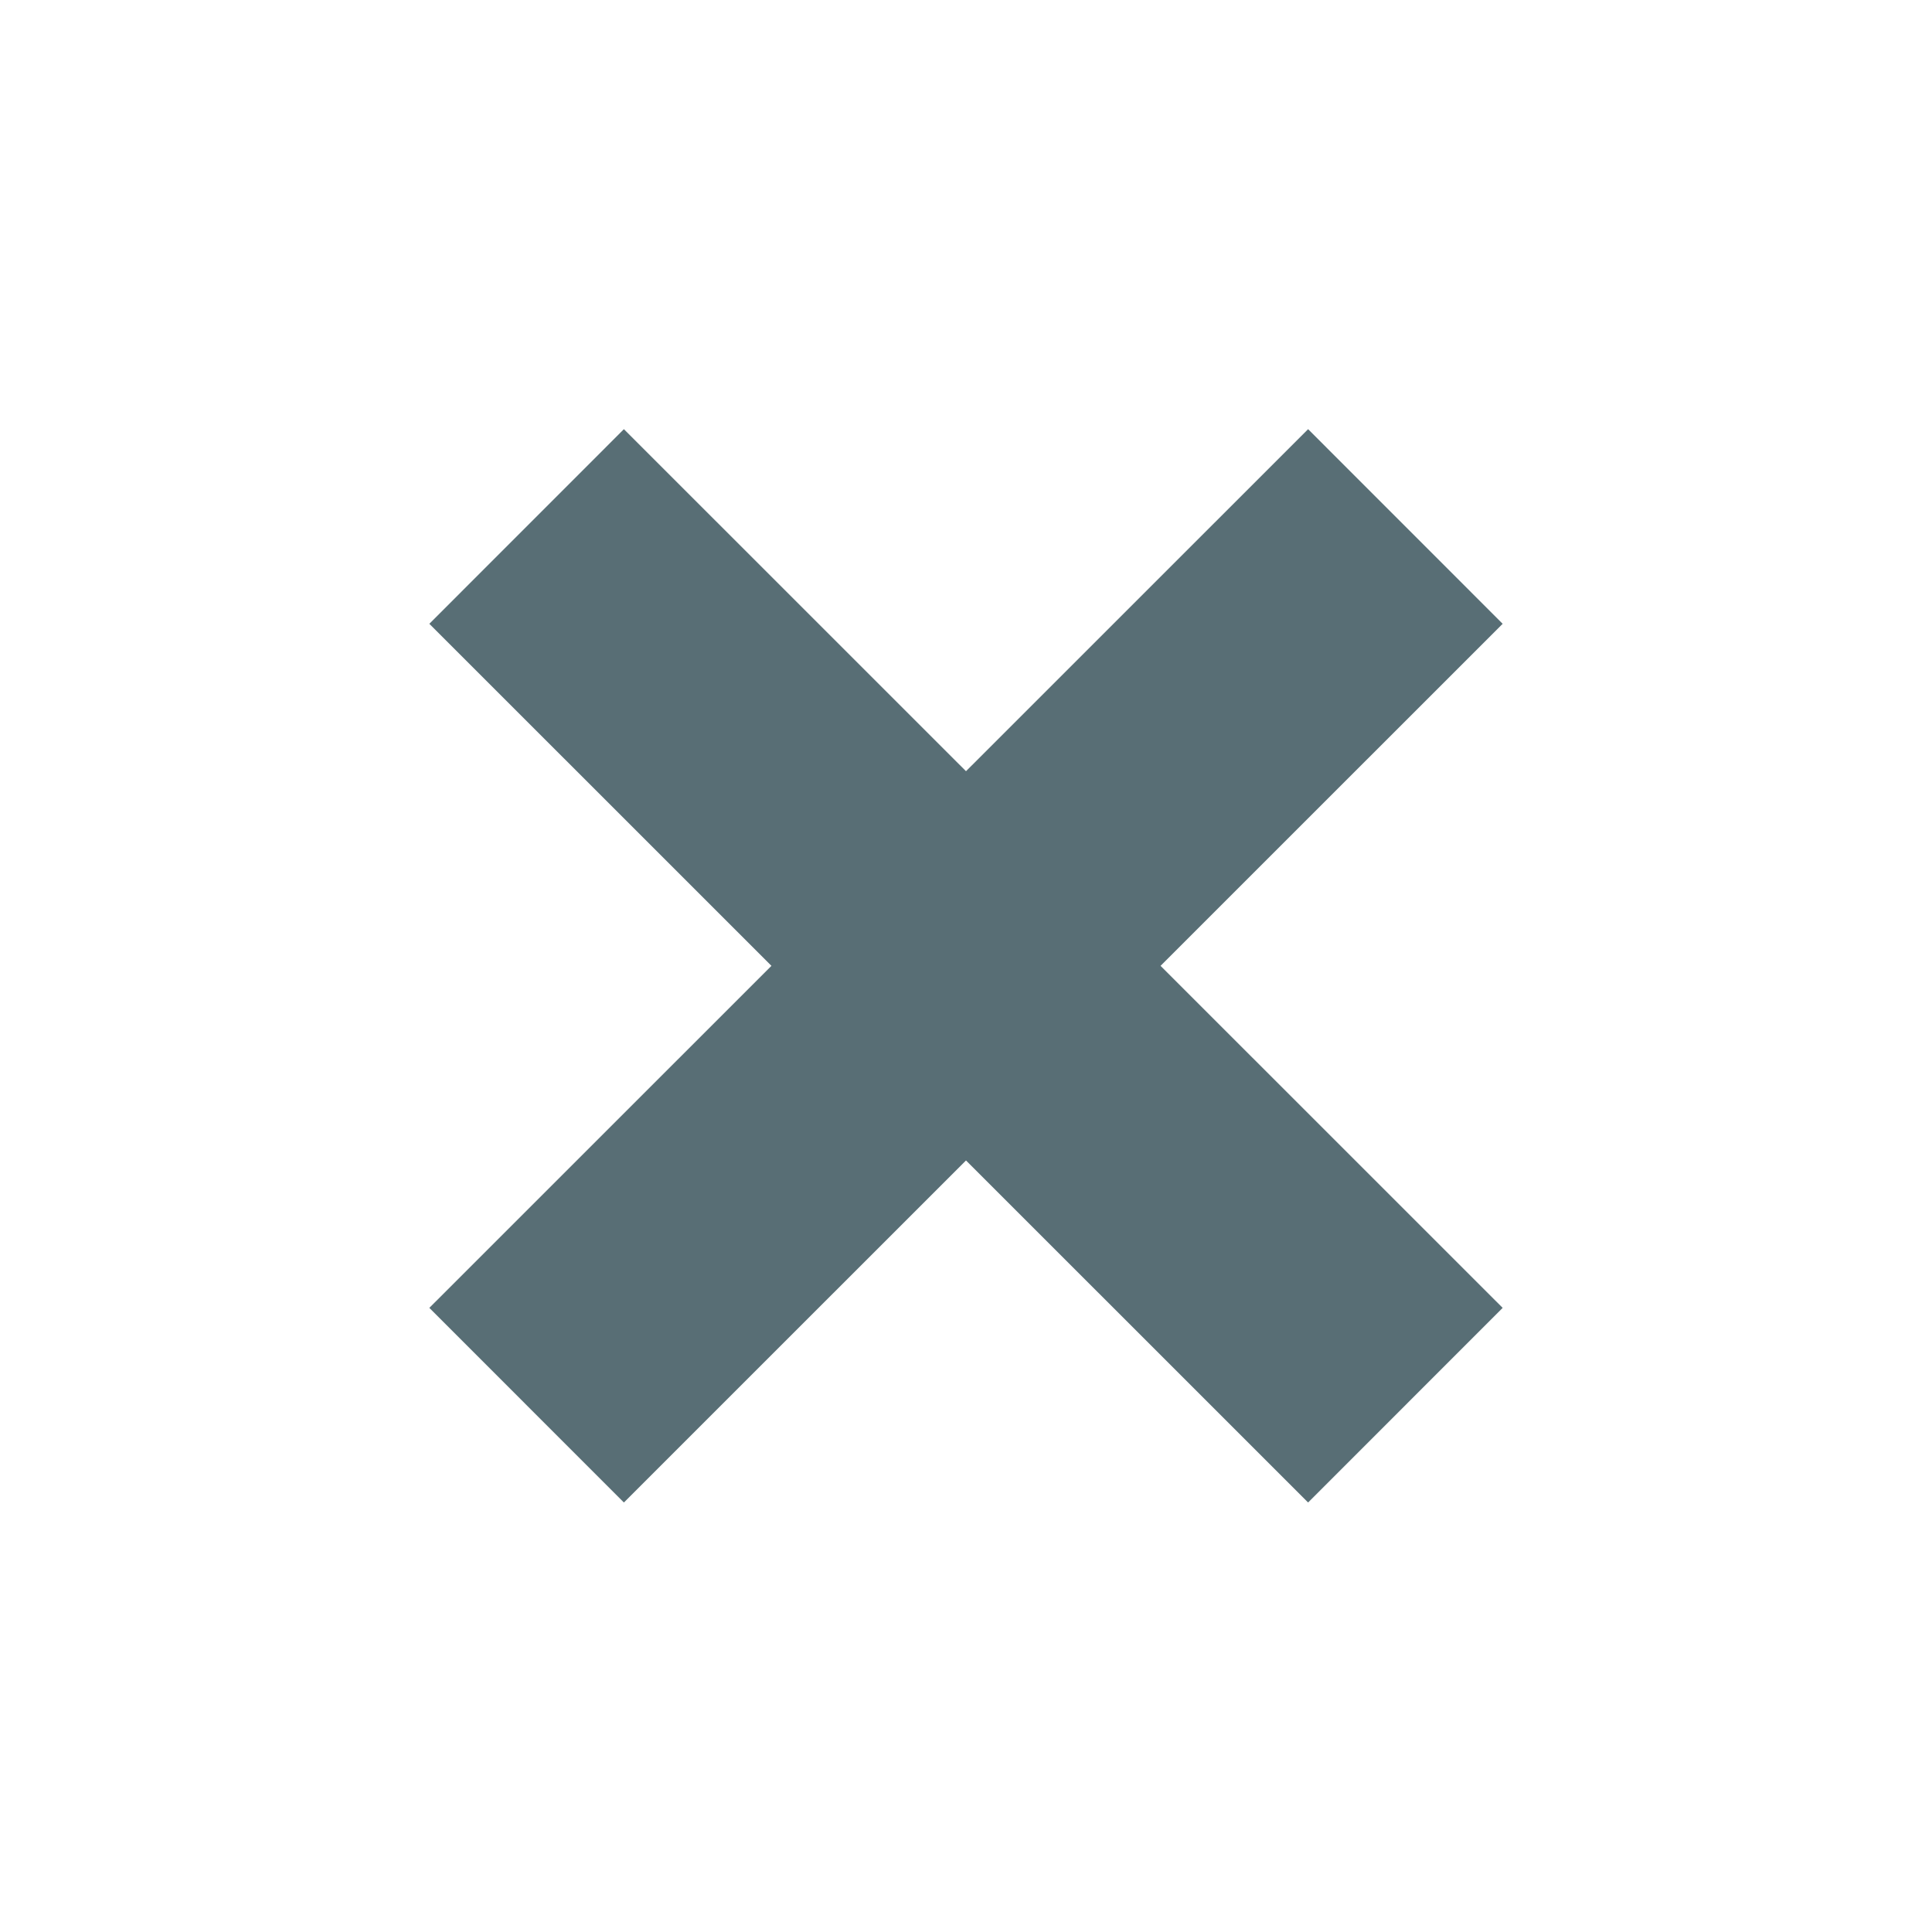
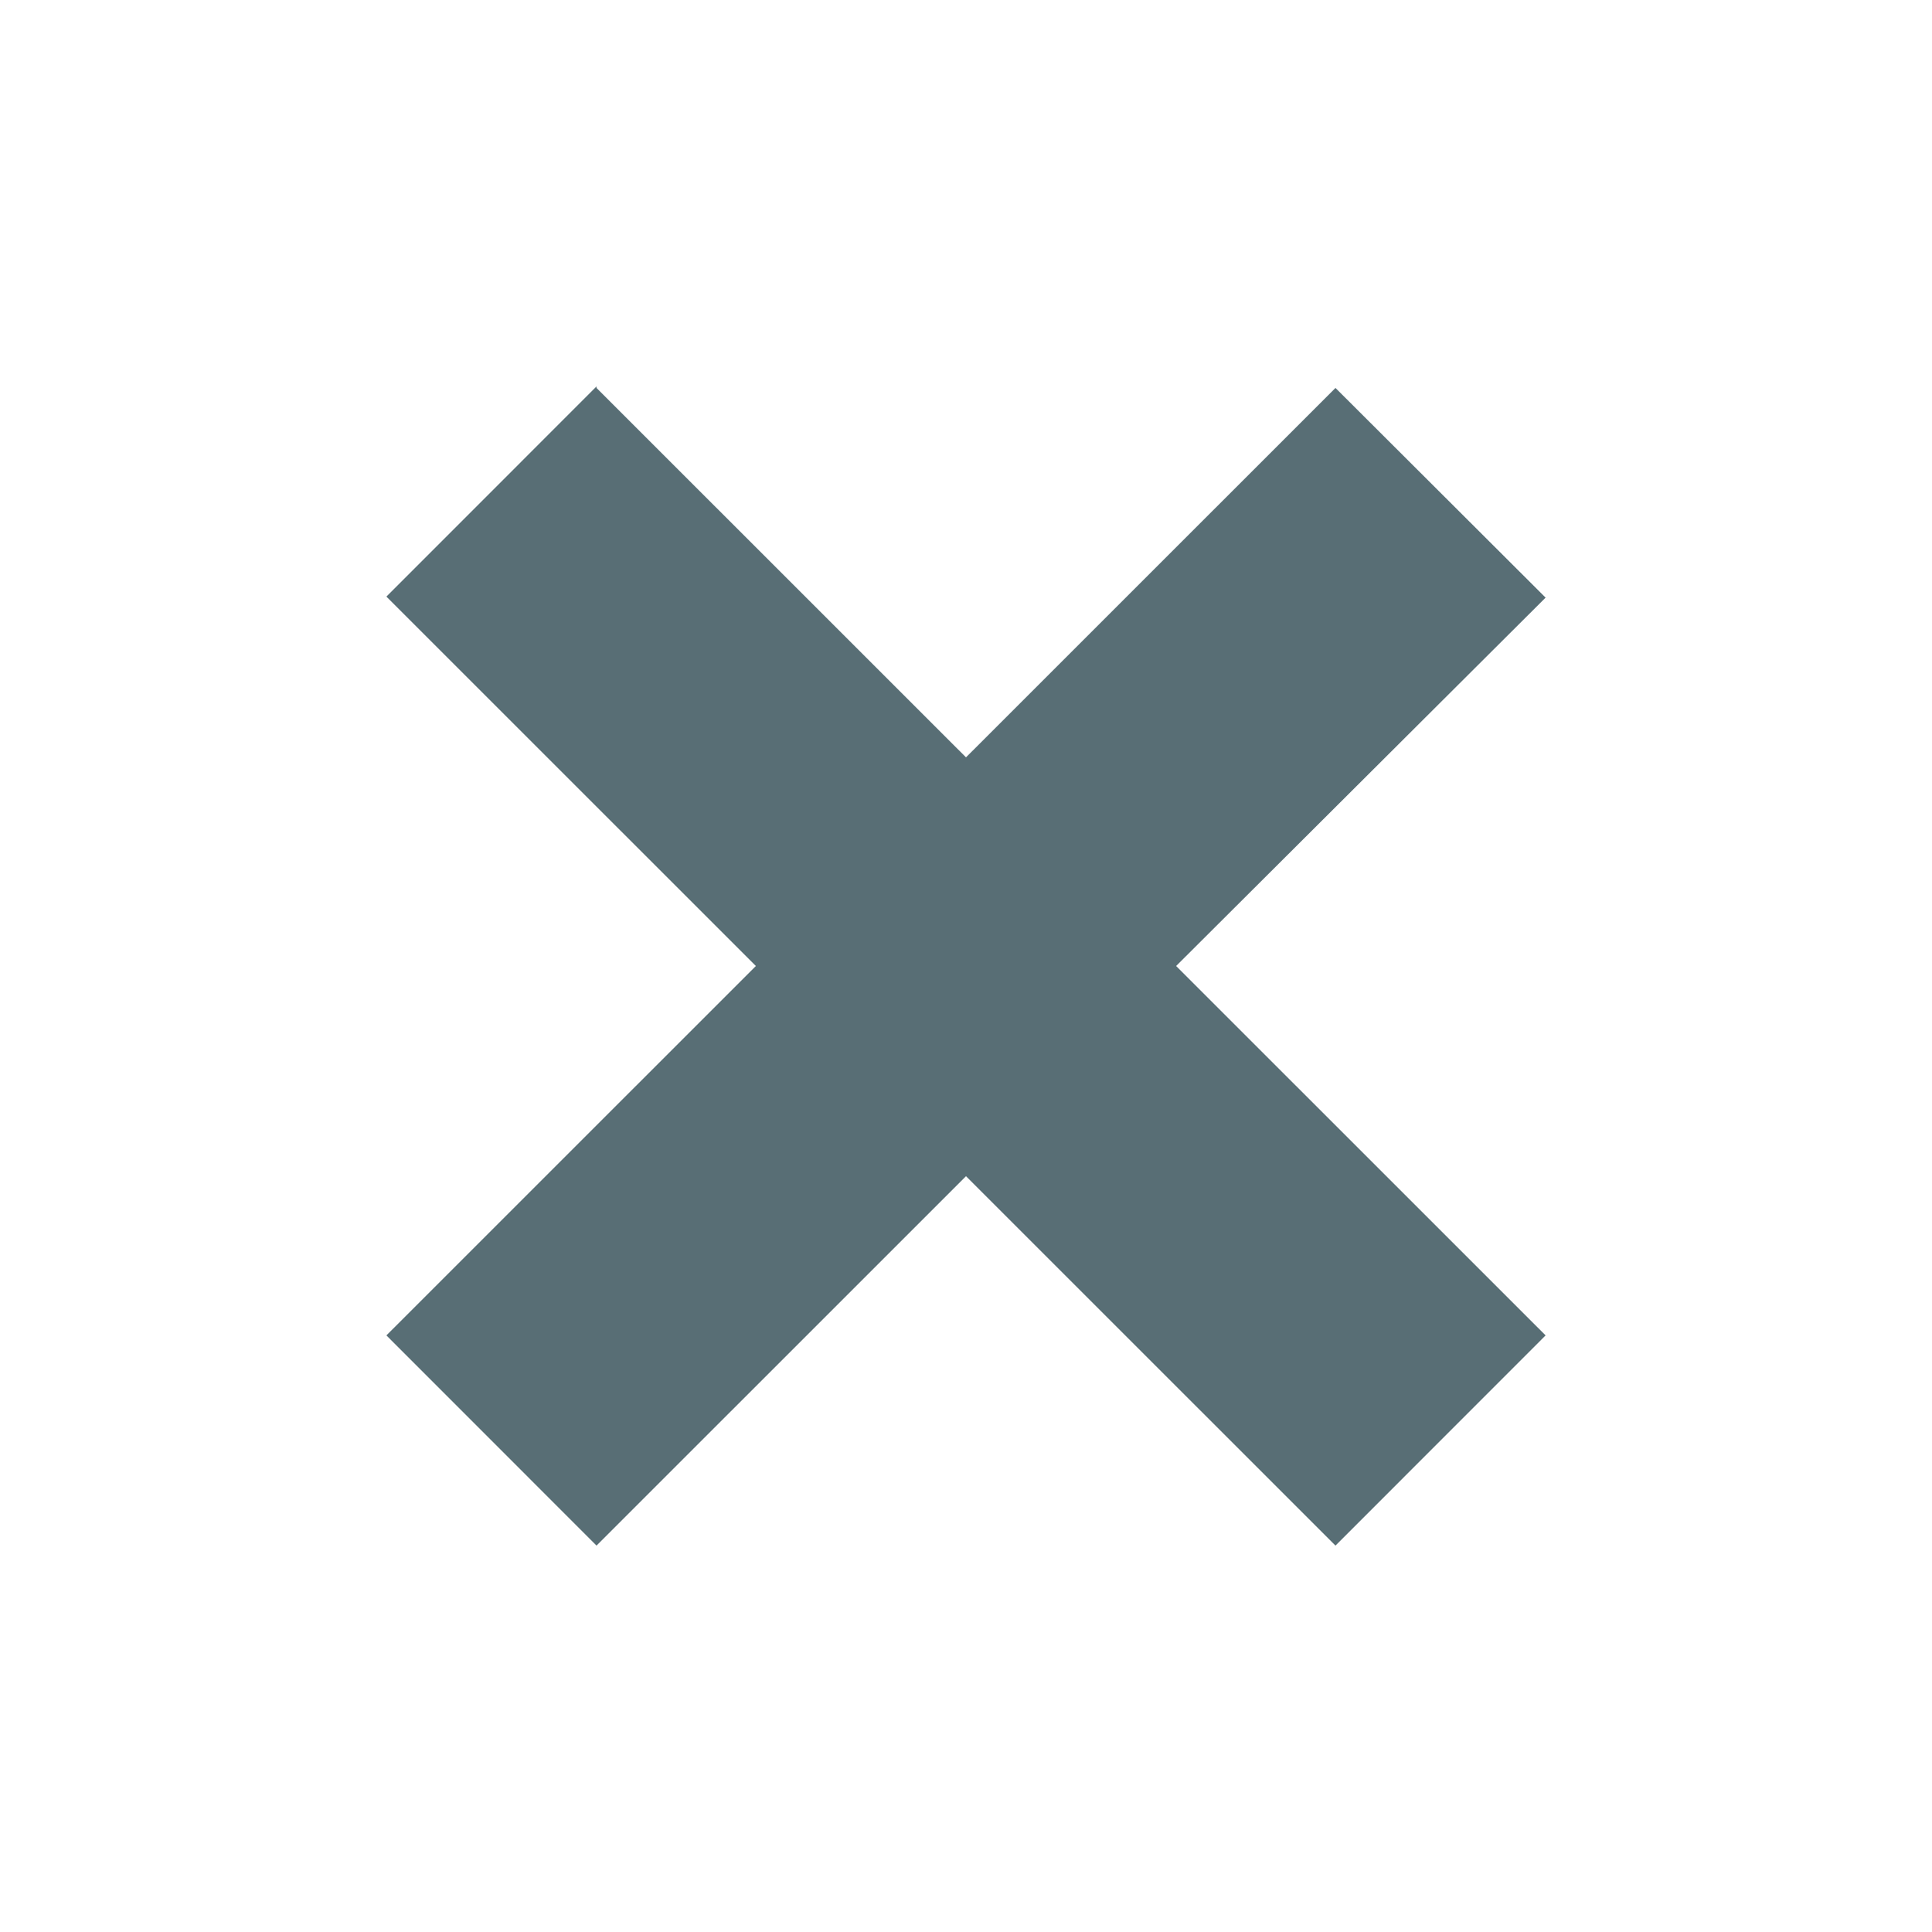
- <svg xmlns="http://www.w3.org/2000/svg" version="1.1" viewBox="0 0 27 27">
-   <g transform="translate(-81.5,-613.8623)">
-     <rect fill-rule="nonzero" transform="scale(1,-1)" height="30" width="30" y="-1012.4" x="160" fill="#fdf6e3" />
-     <rect fill-rule="nonzero" height="30" width="30" y="1022.4" x="0" fill="#fdf6e3" />
-     <rect fill-rule="nonzero" height="3" width="20" y="1044.4" x="5" fill="#657b83" />
-     <rect fill-rule="nonzero" transform="matrix(0,1,-1,0,0,0)" height="2" width="11" y="-11" x="1027.4" fill="#657b83" />
-     <rect fill-rule="nonzero" transform="matrix(0,1,-1,0,0,0)" height="2" width="11" y="-21" x="1027.4" fill="#657b83" />
-     <path d="m20,1004.9-4.33,0,2.165-3.75l2.165-3.84,2.165,3.75,2.165,3.75z" fill-rule="nonzero" transform="matrix(0.4618798,0.4618799,-0.7999993,0.2666665,802.6515,761.1615)" fill="#657b83" />
-     <path fill-rule="nonzero" transform="matrix(0.4618798,0.4618799,-0.7999993,0.2666665,812.6515,761.1615)" fill="#657b83" d="m20,1004.9-4.33,0,2.165-3.75l2.165-3.84,2.165,3.75,2.165,3.75z" />
-     <rect fill-rule="nonzero" height="30" width="30" y="1022.4" x="40" fill="#fdf6e3" />
-     <rect fill-rule="nonzero" height="3" width="20" y="1044.4" x="45" fill="#657b83" />
-     <rect fill-rule="nonzero" transform="matrix(0,1,-1,0,0,0)" height="2" width="11" y="-56" x="1027.4" fill="#657b83" />
-     <path d="m20,1004.9-4.33,0,2.165-3.75l2.165-3.84,2.165,3.75,2.165,3.75z" fill-rule="nonzero" transform="matrix(0.8082891,0.80829,-1.399998,0.4666665,1442.139,553.7609)" fill="#657b83" />
-     <rect fill-rule="nonzero" height="30" width="30" y="1022.4" x="80" fill="#fdf6e3" />
-     <rect fill-rule="nonzero" height="3" width="20" y="1042.4" x="85" fill="#657b83" />
-     <path fill-rule="nonzero" transform="matrix(1.154697,1.154698,-1.999994,0.6666653,2076.624,341.3614)" fill="#657b83" d="m20,1004.9-4.33,0,2.165-3.75l2.165-3.84,2.165,3.75,2.165,3.75z" />
-     <rect fill-rule="nonzero" height="30" width="30" y="1022.4" x="120" fill="#fdf6e3" />
-     <rect fill-rule="nonzero" height="3" width="20" y="1043.4" x="125" fill="#657b83" />
-     <g fill-rule="nonzero" transform="translate(-27.12132,-2.000025)" fill="#657b83">
-       <rect transform="matrix(0.7071068,-0.7071068,0.7071068,0.7071068,0,0)" height="3" width="15" y="849.41" x="-623.13" />
-       <rect transform="matrix(-0.7071068,-0.7071068,0.7071068,-0.7071068,0,0)" height="3" width="15" y="-623.13" x="-852.41" />
-     </g>
-     <rect fill-rule="nonzero" height="30" width="30" y="1022.4" x="160" fill="#fdf6e3" />
-     <rect fill-rule="nonzero" height="3" width="20" y="1043.4" x="165" fill="#657b83" />
-     <rect fill-rule="nonzero" transform="matrix(0,-1,1,0,0,0)" height="3" width="10.864" y="173.5" x="-1039.2" fill="#657b83" />
-     <g fill-rule="nonzero" fill="#657b83" transform="matrix(-0.7071068,-0.7071068,0.7071068,-0.7071068,-429.7466,1899.425)">
-       <rect height="3" width="10.864" y="1034.4" x="179.12" />
-       <rect transform="matrix(0,1,-1,0,0,0)" height="3" width="10.864" y="-182.12" x="1034.4" />
-     </g>
-     <rect fill-rule="nonzero" transform="matrix(0,1,1,0,0,0)" height="3" width="10.864" y="173.5" x="995.5" fill="#657b83" />
-     <g fill-rule="nonzero" transform="matrix(-0.7071068,0.7071068,0.7071068,0.7071068,-429.7466,135.2998)" fill="#657b83">
-       <rect height="3" width="10.864" y="1034.4" x="179.12" />
-       <rect transform="matrix(0,1,-1,0,0,0)" height="3" width="10.864" y="-182.12" x="1034.4" />
-     </g>
-     <rect fill-rule="nonzero" transform="scale(1,-1)" height="30" width="30" y="-1012.4" x="0" fill="#fdf6e3" />
-     <rect fill-rule="nonzero" transform="scale(1,-1)" height="3" width="20" y="-990.36" x="5" fill="#657b83" />
-     <rect fill-rule="nonzero" transform="matrix(0,-1,-1,0,0,0)" height="2" width="11" y="-11" x="-1007.4" fill="#657b83" />
-     <rect fill-rule="nonzero" transform="matrix(0,-1,-1,0,0,0)" height="2" width="11" y="-21" x="-1007.4" fill="#657b83" />
-     <path fill-rule="nonzero" transform="matrix(0.4618798,-0.4618799,-0.7999993,-0.2666665,802.6515,1273.563)" fill="#657b83" d="m20,1004.9-4.33,0,2.165-3.75l2.165-3.84,2.165,3.75,2.165,3.75z" />
-     <path d="m20,1004.9-4.33,0,2.165-3.75l2.165-3.84,2.165,3.75,2.165,3.75z" fill-rule="nonzero" transform="matrix(0.4618798,-0.4618799,-0.7999993,-0.2666665,812.6515,1273.563)" fill="#657b83" />
-     <rect fill-rule="nonzero" transform="scale(1,-1)" height="30" width="30" y="-1012.4" x="40" fill="#fdf6e3" />
-     <rect fill-rule="nonzero" transform="scale(1,-1)" height="3" width="20" y="-990.36" x="45" fill="#657b83" />
-     <rect fill-rule="nonzero" transform="matrix(0,-1,-1,0,0,0)" height="2" width="11" y="-56" x="-1007.4" fill="#657b83" />
-     <path fill-rule="nonzero" transform="matrix(0.8082891,-0.80829,-1.399998,-0.4666665,1442.139,1480.963)" fill="#657b83" d="m20,1004.9-4.33,0,2.165-3.75l2.165-3.84,2.165,3.75,2.165,3.75z" />
-     <rect fill-rule="nonzero" transform="scale(1,-1)" height="30" width="30" y="-1012.4" x="80" fill="#fdf6e3" />
-     <rect fill-rule="nonzero" transform="scale(1,-1)" height="3" width="20" y="-992.36" x="85" fill="#657b83" />
-     <path d="m20,1004.9-4.33,0,2.165-3.75l2.165-3.84,2.165,3.75,2.165,3.75z" fill-rule="nonzero" transform="matrix(1.154697,-1.154698,-1.999994,-0.6666653,2076.624,1693.363)" fill="#657b83" />
-     <rect fill-rule="nonzero" transform="scale(1,-1)" height="30" width="30" y="-1012.4" x="120" fill="#fdf6e3" />
-     <rect fill-rule="nonzero" transform="scale(1,-1)" height="3" width="20" y="-991.36" x="125" fill="#657b83" />
-     <g fill-rule="nonzero" fill="#657b83" transform="matrix(1,0,0,-1,-27.12132,2036.724)">
-       <rect transform="matrix(0.7071068,-0.7071068,0.7071068,0.7071068,0,0)" height="3" width="15" y="849.41" x="-623.13" />
-       <rect transform="matrix(-0.7071068,-0.7071068,0.7071068,-0.7071068,0,0)" height="3" width="15" y="-623.13" x="-852.41" />
-     </g>
-     <rect fill-rule="nonzero" transform="scale(1,-1)" height="3" width="20" y="-991.36" x="165" fill="#657b83" />
-     <rect fill-rule="nonzero" height="30" width="30" y="942.36" x="0" fill="#fdf6e3" />
-     <rect fill-rule="nonzero" height="3" width="20" y="964.36" x="5" fill="#657b83" />
-     <rect fill-rule="nonzero" transform="matrix(0,-1,-1,0,0,0)" height="2" width="11" y="-11" x="-960.36" fill="#657b83" />
-     <rect fill-rule="nonzero" transform="matrix(0,-1,-1,0,0,0)" height="2" width="11" y="-21" x="-960.36" fill="#657b83" />
-     <path fill-rule="nonzero" transform="matrix(0.4618798,-0.4618799,-0.7999993,-0.2666665,802.6515,1226.563)" fill="#657b83" d="m20,1004.9-4.33,0,2.165-3.75l2.165-3.84,2.165,3.75,2.165,3.75z" />
-     <path d="m20,1004.9-4.33,0,2.165-3.75l2.165-3.84,2.165,3.75,2.165,3.75z" fill-rule="nonzero" transform="matrix(0.4618798,-0.4618799,-0.7999993,-0.2666665,812.6515,1226.563)" fill="#657b83" />
-     <rect fill-rule="nonzero" height="30" width="30" y="942.36" x="40" fill="#fdf6e3" />
-     <rect fill-rule="nonzero" height="3" width="20" y="964.36" x="45" fill="#657b83" />
-     <rect fill-rule="nonzero" transform="matrix(0,-1,-1,0,0,0)" height="2" width="11" y="-56" x="-962.36" fill="#657b83" />
-     <path fill-rule="nonzero" transform="matrix(0.8082891,-0.80829,-1.399998,-0.4666665,1442.139,1435.963)" fill="#657b83" d="m20,1004.9-4.33,0,2.165-3.75l2.165-3.84,2.165,3.75,2.165,3.75z" />
-     <rect fill-rule="nonzero" height="30" width="30" y="942.36" x="80" fill="#fdf6e3" />
-     <rect fill-rule="nonzero" height="3" width="20" y="962.36" x="85" fill="#657b83" />
-     <path d="m20,1004.9-4.33,0,2.165-3.75l2.165-3.84,2.165,3.75,2.165,3.75z" fill-rule="nonzero" transform="matrix(1.154697,-1.154698,-1.999994,-0.6666653,2076.624,1647.363)" fill="#657b83" />
-     <rect fill-rule="nonzero" height="30" width="30" y="942.36" x="120" fill="#fdf6e3" />
-     <rect fill-rule="nonzero" height="3" width="20" y="963.36" x="125" fill="#657b83" />
-     <g fill-rule="nonzero" fill="#657b83" transform="matrix(1,0,0,-1,-27.12132,1991.996)">
-       <rect transform="matrix(0.7071068,-0.7071068,0.7071068,0.7071068,0,0)" height="3" width="15" y="849.41" x="-623.13" />
-       <rect transform="matrix(-0.7071068,-0.7071068,0.7071068,-0.7071068,0,0)" height="3" width="15" y="-623.13" x="-852.41" />
-     </g>
-     <rect fill-rule="nonzero" height="30" width="30" y="942.36" x="160" fill="#fdf6e3" />
-     <rect fill-rule="nonzero" height="3" width="20" y="963.36" x="165" fill="#657b83" />
-     <rect fill-rule="nonzero" transform="matrix(0,1,1,0,0,0)" height="3" width="10.864" y="173.5" x="950.5" fill="#657b83" />
-     <g fill-rule="nonzero" transform="matrix(-0.7071068,0.7071068,0.7071068,0.7071068,-429.7466,90.29979)" fill="#657b83">
-       <rect height="3" width="10.864" y="1034.4" x="179.12" />
-       <rect transform="matrix(0,1,-1,0,0,0)" height="3" width="10.864" y="-182.12" x="1034.4" />
-     </g>
-     <rect fill-rule="nonzero" height="30" width="30" y="1022.4" x="200" fill="#eee8d5" />
-     <rect fill-rule="nonzero" height="30" width="30" y="862.36" x="0" fill="#eee8d5" />
-     <path fill-rule="nonzero" transform="matrix(2.73115,0,0,2.73115,-802.5273,-1902.949)" fill="#657b83" d="m288.04,1021.3-4.337-3.148-0.841,5.293-0.841-5.293-4.337,3.148,3.148-4.337-5.293-0.841,5.293-0.841-3.148-4.337,4.337,3.148,0.841-5.293,0.841,5.293,4.337-3.148-3.148,4.337,5.293,0.841-5.293,0.841z" />
-     <path d="m276.62,1049.8c0,5.011-4.062,9.073-9.073,9.073s-9.073-4.062-9.073-9.073,4.062-9.073,9.073-9.073,9.073,4.062,9.073,9.073z" fill-rule="nonzero" transform="matrix(0.8817631,0,0,0.8817631,-265.9173,-53.28302)" fill="#657b83" />
-     <path opacity="0.5" d="m320.83,1044c0,4.673-3.788,8.461-8.462,8.461s-8.462-3.788-8.462-8.461,3.788-8.462,8.462-8.462,8.462,3.788,8.462,8.462z" fill-rule="nonzero" transform="matrix(1.299995,0,0,1.299995,-436.0752,-484.796)" fill="#dc322f" />
-     <path fill-rule="nonzero" fill="#586e75" d="m15,868.36c-0.4,0-0.79,0.026-1.176,0.077l-0.69,4.372-3.605-2.608c-0.628,0.481-1.18,1.06-1.662,1.688l2.608,3.579-4.372,0.69c-0.053,0.394-0.102,0.793-0.102,1.202,0,0.399,0.026,0.791,0.077,1.176l4.398,0.69-2.608,3.579c0.482,0.627,1.034,1.206,1.662,1.688l3.605-2.608,0.69,4.372c0.386,0.05,0.776,0.102,1.176,0.102,0.4,0,0.79-0.051,1.176-0.102l0.69-4.372,3.605,2.608c0.628-0.481,1.18-1.06,1.662-1.688l-2.608-3.579,4.398-0.69c0.05-0.385,0.077-0.777,0.077-1.176,0-0.409-0.05-0.807-0.102-1.202l-4.372-0.69,2.608-3.579c-0.482-0.627-1.034-1.206-1.662-1.688l-3.605,2.608-0.69-4.372c-0.386-0.05-0.776-0.077-1.176-0.077z" />
-     <path d="m276.62,1049.8c0,5.011-4.062,9.073-9.073,9.073s-9.073-4.062-9.073-9.073,4.062-9.073,9.073-9.073,9.073,4.062,9.073,9.073z" fill-rule="nonzero" transform="matrix(0.6944,0,0,0.6944,-170.7879,148.4046)" fill="#586e75" />
-     <path d="m280.76,1020.1c0,1.985-1.609,3.595-3.595,3.595-1.985,0-3.595-1.61-3.595-3.595s1.609-3.595,3.595-3.595c1.985,0,3.595,1.61,3.595,3.595z" fill-rule="nonzero" transform="matrix(0.8762397,0,0,0.8762397,-227.8623,-16.45296)" fill="#eee8d5" />
-     <g fill="#586e75" transform="translate(80,-82.52516)">
-       <path fill-rule="nonzero" fill="#586e75" d="m133.5,1110.9,0,12.25,0,4.25,1.5,1.5,1.5-1.5,0-4.25,0-12.25-3,0z" />
-     </g>
-     <g fill="#586e75" transform="translate(-1e-6,2.474904)">
-       <g fill-rule="nonzero" fill="#586e75" transform="matrix(-0.9,-0.9,0.9,-0.9,-554.7167,2136.25)">
-         <rect height="2.357" width="10" y="1034.5" x="179.25" />
-         <rect transform="matrix(0,1,-1,0,0,0)" height="2.357" width="10" y="-181.6" x="1034.5" />
-       </g>
-     </g>
-     <rect fill-rule="nonzero" height="30" width="30" y="782.36" x="0" fill="#fdf6e3" />
-     <text style="writing-mode:lr-tb;letter-spacing:0px;text-anchor:start;word-spacing:0px;text-align:start;" font-weight="500" xml:space="preserve" font-size="24.931px" font-style="normal" font-stretch="normal" font-variant="normal" y="806.038" x="9.814" font-family="Ubuntu" line-height="125%" fill="#657b83">
-       <tspan style="writing-mode:lr-tb;text-anchor:start;text-align:start;" font-weight="500" font-size="24.931px" font-style="normal" line-height="125%" font-stretch="normal" font-variant="normal" y="806.038" x="9.814" font-family="Ubuntu" fill="#657b83">?</tspan>
-     </text>
-     <rect fill-rule="nonzero" height="30" width="30" y="782.36" x="40" fill="#eee8d5" />
-     <path d="m378.44,1070.8c0,3.21-2.602,5.812-5.812,5.812s-5.812-2.602-5.812-5.812c0-3.21,2.602-5.812,5.812-5.812s5.812,2.602,5.812,5.812z" fill-rule="nonzero" transform="matrix(1.548387,0,0,1.548387,-521.9678,-860.6502)" fill="#586e75" />
-     <text style="writing-mode:lr-tb;letter-spacing:0px;text-anchor:start;word-spacing:0px;text-align:start;" font-weight="500" xml:space="preserve" font-size="18px" font-style="normal" font-stretch="normal" font-variant="normal" y="803.626" x="51.256" font-family="Ubuntu" line-height="125%" fill="#eee8d5">
-       <tspan x="51.256" y="803.626">?</tspan>
-     </text>
-     <path fill-rule="nonzero" fill="#586e75" d="m55,868.38c-0.4,0-0.801,0.011-1.188,0.062l-0.438,2.844c-0.545,0.145-1.055,0.348-1.531,0.625l-2.312-1.688c-0.628,0.481-1.174,1.06-1.656,1.688l1.688,2.312c-0.267,0.463-0.513,0.972-0.656,1.5l-2.812,0.438c-0.053,0.4-0.094,0.82-0.094,1.23,0,0.399,0.012,0.771,0.062,1.156l2.844,0.438c0.142,0.539,0.354,1.059,0.625,1.531l-1.656,2.312c0.482,0.627,1.028,1.206,1.656,1.688l2.312-1.688c0.476,0.277,0.986,0.48,1.531,0.625l0.438,2.812c0.386,0.05,0.788,0.125,1.188,0.125,0.4,0,0.801-0.074,1.188-0.125l0.438-2.812c0.545-0.145,1.055-0.348,1.531-0.625l2.312,1.688c0.628-0.481,1.174-1.06,1.656-1.688l-1.657-2.32c0.271-0.472,0.483-0.992,0.625-1.531l2.844-0.438c0.05-0.38,0.062-0.76,0.062-1.15,0-0.409-0.041-0.824-0.094-1.219l-2.812-0.438c-0.143-0.528-0.389-1.037-0.656-1.5l1.688-2.312c-0.482-0.627-1.028-1.206-1.656-1.688l-2.312,1.688c-0.476-0.277-0.986-0.48-1.531-0.625l-0.439-2.84c-0.387-0.05-0.788-0.06-1.188-0.06zm0,5.844c1.74,0,3.156,1.417,3.156,3.156s-1.417,3.125-3.156,3.125-3.156-1.385-3.156-3.125,1.417-3.156,3.156-3.156z" />
-     <path fill-rule="nonzero" fill="#586e75" d="m95,788.38c-4.971,0-9,4.029-9,9s4.029,9,9,9,9-4.029,9-9-4.029-9-9-9zm0.281,2.5c0.72,0,1.313,0.077,1.781,0.281,0.468,0.192,0.849,0.45,1.125,0.75,0.276,0.3,0.454,0.64,0.562,1,0.108,0.36,0.156,0.695,0.156,1.031-0,0.408-0.063,0.77-0.219,1.094-0.144,0.324-0.335,0.63-0.562,0.906-0.228,0.276-0.486,0.529-0.75,0.781-0.264,0.24-0.491,0.517-0.719,0.781-0.228,0.252-0.438,0.525-0.594,0.812-0.144,0.288-0.219,0.609-0.219,0.969v0.219c-0,0.072,0.019,0.116,0.031,0.188h-1.875c-0.024-0.12-0.051-0.243-0.062-0.375-0.012-0.144-0-0.255,0-0.375-0-0.396,0.056-0.75,0.188-1.062,0.132-0.312,0.296-0.611,0.5-0.875,0.204-0.264,0.428-0.522,0.656-0.75,0.24-0.228,0.452-0.428,0.656-0.656,0.204-0.228,0.368-0.479,0.5-0.719,0.132-0.24,0.219-0.493,0.219-0.781-0-0.396-0.162-0.717-0.438-0.969-0.264-0.264-0.647-0.406-1.188-0.406-0.42,0-0.835,0.048-1.219,0.156-0.384,0.096-0.767,0.272-1.188,0.5l-0.624-1.68c0.444-0.252,0.936-0.45,1.5-0.594,0.576-0.156,1.181-0.219,1.781-0.219zm-0.281,10.12c0.408,0,0.724,0.13,1,0.406,0.276,0.264,0.438,0.611,0.438,1.031-0,0.42-0.162,0.767-0.438,1.031-0.276,0.264-0.592,0.406-1,0.406-0.396,0-0.743-0.142-1.031-0.406-0.276-0.264-0.406-0.611-0.406-1.031-0-0.42,0.13-0.767,0.406-1.031,0.288-0.28,0.635-0.41,1.031-0.41z" />
-     <path fill-rule="nonzero" fill="#586e75" d="m253.5,1028.4,0,12.25-5.375-5.375-2.125,2.125,6.875,6.875,0.625,0.625,1.5,1.5,1.5-1.5,7.5-7.5-2.125-2.125-5.375,5.375,0-12.25-3,0z" />
-     <rect fill-rule="nonzero" height="30" width="30" y="702.36" x="0" fill="#fdf6e3" />
-     <path d="m378.44,1070.8c0,3.21-2.602,5.812-5.812,5.812s-5.812-2.602-5.812-5.812c0-3.21,2.602-5.812,5.812-5.812s5.812,2.602,5.812,5.812z" fill-rule="nonzero" transform="matrix(1.548387,0,0,1.548387,-561.9678,-940.6502)" fill="#657b83" />
-     <text style="writing-mode:lr-tb;letter-spacing:0px;text-anchor:start;word-spacing:0px;text-align:start;" line-height="125%" font-weight="500" font-size="18px" font-style="normal" font-stretch="normal" font-variant="normal" y="724.121" x="12.525" font-family="Ubuntu" xml:space="preserve" fill="#fdf6e3">
-       <tspan y="724.121" x="12.525">i</tspan>
-     </text>
-     <rect fill-rule="nonzero" height="30" width="30" y="702.36" x="0" fill="#fdf6e3" />
-     <path d="m378.44,1070.8c0,3.21-2.602,5.812-5.812,5.812s-5.812-2.602-5.812-5.812c0-3.21,2.602-5.812,5.812-5.812s5.812,2.602,5.812,5.812z" fill-rule="nonzero" transform="matrix(1.548387,0,0,1.548387,-561.9678,-940.6502)" fill="#657b83" />
-     <text style="writing-mode:lr-tb;letter-spacing:0px;text-anchor:start;word-spacing:0px;text-align:start;" font-weight="500" xml:space="preserve" font-size="17.31px" font-style="normal" font-stretch="normal" font-variant="normal" y="723.862" x="12.62" font-family="Ubuntu" line-height="125%" fill="#fdf6e3">
-       <tspan x="12.62" y="723.862">i</tspan>
-     </text>
-     <rect fill-rule="nonzero" height="30" width="30" y="702.36" x="40" fill="#fdf6e3" />
-     <path d="m378.44,1070.8c0,3.21-2.602,5.812-5.812,5.812s-5.812-2.602-5.812-5.812c0-3.21,2.602-5.812,5.812-5.812s5.812,2.602,5.812,5.812z" fill-rule="nonzero" transform="matrix(1.548387,0,0,1.548387,-521.9678,-940.6502)" fill="#657b83" />
-     <text style="writing-mode:lr-tb;letter-spacing:0px;text-anchor:start;word-spacing:0px;text-align:start;" line-height="125%" font-weight="bold" font-size="18.736px" font-style="italic" font-stretch="normal" font-variant="normal" y="723.862" x="52.201" font-family="Liberation Serif" xml:space="preserve" fill="#fdf6e3">
-       <tspan y="723.862" x="52.201">i</tspan>
-     </text>
-     <rect fill-rule="nonzero" height="30" width="30" y="702.36" x="80" fill="#fdf6e3" />
-     <path d="m378.44,1070.8c0,3.21-2.602,5.812-5.812,5.812s-5.812-2.602-5.812-5.812c0-3.21,2.602-5.812,5.812-5.812s5.812,2.602,5.812,5.812z" fill-rule="nonzero" transform="matrix(1.548387,0,0,1.548387,-481.9678,-940.6502)" fill="#657b83" />
-     <text style="writing-mode:lr-tb;letter-spacing:0px;text-anchor:start;word-spacing:0px;text-align:start;" font-weight="bold" xml:space="preserve" font-size="17.111px" font-style="italic" font-stretch="semi-condensed" font-variant="normal" y="723.862" x="92.147" font-family="DejaVu Serif" line-height="125%" fill="#fdf6e3">
-       <tspan style="writing-mode:lr-tb;text-anchor:start;text-align:start;" font-weight="bold" font-size="17.111px" font-style="italic" line-height="125%" font-stretch="semi-condensed" font-variant="normal" y="723.862" x="92.147" font-family="DejaVu Serif" fill="#fdf6e3">i</tspan>
-     </text>
-     <rect fill-rule="nonzero" height="30" width="30" y="702.36" x="120" fill="#eee8d5" />
-     <path d="m378.44,1070.8c0,3.21-2.602,5.812-5.812,5.812s-5.812-2.602-5.812-5.812c0-3.21,2.602-5.812,5.812-5.812s5.812,2.602,5.812,5.812z" fill-rule="nonzero" transform="matrix(1.548387,0,0,1.548387,-441.9678,-940.6502)" fill="#586e75" />
-     <text style="writing-mode:lr-tb;letter-spacing:0px;text-anchor:start;word-spacing:0px;text-align:start;" line-height="125%" font-weight="bold" font-size="16.671px" font-style="italic" font-stretch="normal" font-variant="normal" y="723.699" x="131.707" font-family="Droid Serif" xml:space="preserve" fill="#eee8d5">
-       <tspan style="writing-mode:lr-tb;text-anchor:start;text-align:start;" font-weight="bold" font-size="16.671px" font-style="italic" line-height="125%" font-stretch="normal" font-variant="normal" y="723.699" x="131.707" font-family="Droid Serif" fill="#eee8d5">i</tspan>
-     </text>
-     <rect fill-rule="nonzero" height="30" width="30" y="702.36" x="160" fill="#fdf6e3" />
-     <path d="m378.44,1070.8c0,3.21-2.602,5.812-5.812,5.812s-5.812-2.602-5.812-5.812c0-3.21,2.602-5.812,5.812-5.812s5.812,2.602,5.812,5.812z" fill-rule="nonzero" transform="matrix(1.548387,0,0,1.548387,-401.9677,-940.6502)" fill="#657b83" />
-     <text style="writing-mode:lr-tb;letter-spacing:0px;text-anchor:start;word-spacing:0px;text-align:start;" font-weight="bold" xml:space="preserve" font-size="18.258px" font-style="italic" font-stretch="normal" font-variant="normal" y="723.552" x="171.914" font-family="URW Palladio L" line-height="125%" fill="#fdf6e3">
-       <tspan style="writing-mode:lr-tb;text-anchor:start;text-align:start;" font-weight="bold" font-size="18.258px" font-style="italic" line-height="125%" font-stretch="normal" font-variant="normal" y="723.552" x="171.914" font-family="URW Palladio L" fill="#fdf6e3">i</tspan>
-     </text>
-     <path d="m135-74c-4.971,0-9,4.029-9,9s4.029,9,9,9,9-4.029,9-9-4.029-9-9-9zm0.844,2.5c0.179,0,0.374-0.007,0.531,0.031,0.163,0.038,0.287,0.101,0.406,0.188,0.125,0.087,0.242,0.208,0.312,0.344,0.076,0.13,0.094,0.284,0.094,0.469-0,0.228-0.033,0.42-0.125,0.594-0.087,0.168-0.223,0.324-0.375,0.438-0.147,0.109-0.31,0.196-0.5,0.25-0.19,0.054-0.393,0.063-0.594,0.062-0.185,0-0.343,0.007-0.5-0.031-0.157-0.043-0.287-0.132-0.406-0.219-0.114-0.087-0.211-0.182-0.281-0.312-0.065-0.13-0.094-0.295-0.094-0.469,0-0.244,0.044-0.426,0.125-0.594,0.087-0.174,0.203-0.329,0.344-0.438,0.141-0.114,0.279-0.201,0.469-0.25,0.19-0.054,0.388-0.062,0.594-0.062zm-3.031,3.875,3.938,0-1.156,5.438c-0.065,0.304-0.113,0.578-0.156,0.844-0.043,0.26-0.062,0.517-0.062,0.75,0,0.244,0.059,0.432,0.156,0.562,0.103,0.13,0.253,0.188,0.438,0.188,0.174,0,0.322-0.029,0.469-0.094,0.147-0.065,0.31-0.156,0.5-0.281l0.406,0.562c-0.13,0.141-0.269,0.265-0.438,0.406-0.168,0.136-0.382,0.266-0.594,0.375-0.212,0.109-0.432,0.185-0.688,0.25-0.25,0.065-0.54,0.125-0.844,0.125-0.64,0-1.127-0.17-1.469-0.469-0.342-0.304-0.5-0.713-0.5-1.25,0-0.239,0.019-0.513,0.062-0.844s0.095-0.733,0.188-1.156l0.656-3.094c0.016-0.071,0.052-0.143,0.062-0.219,0.016-0.076,0.02-0.154,0.031-0.219,0.011-0.071,0.026-0.107,0.031-0.156,0.005-0.049,0-0.103,0-0.125,0-0.152-0.03-0.283-0.062-0.375-0.033-0.092-0.086-0.139-0.156-0.188-0.07-0.049-0.136-0.077-0.25-0.094-0.109-0.016-0.249-0.031-0.406-0.031h-0.312l0.156-0.906z" fill-rule="nonzero" transform="translate(80,782.375)" fill="#586e75" />
-     <rect fill-rule="nonzero" height="30" width="30" y="612.36" x="2.6514E-8" fill="#fdf6e3" />
-     <g fill-rule="nonzero" fill="#657b83" transform="translate(1,-31.0059)">
-       <path d="m12.5,654.74-5.375-5.375-2.125,2.125,6.875,6.875,0.625,0.625,1.5,1.5,1.5-1.5,7.5-7.5-2.125-2.125-6.882,6.882z" />
-       <path d="M12.5,661.99,7.125,667.37,5,665.24l6.875-6.875,0.625-0.625,1.5-1.5,1.5,1.5,7.5,7.5-2.125,2.125-6.882-6.882z" />
-     </g>
-     <rect fill-rule="nonzero" height="30" width="30" y="612.36" x="40" fill="#eee8d5" />
-     <path d="M10.219,7.5,7.5,10.219,12.281,15,7.5,19.781,10.219,22.5,15,17.719,19.781,22.5,22.5,19.781,17.719,15,22.5,10.219,19.781,7.5,15,12.281,10.219,7.5z" fill-rule="nonzero" transform="translate(40,612.3623)" fill="#586e75" />
-     <path fill-rule="nonzero" fill="#586e75" d="M90.219,619.86,87.5,622.58,92.281,627.36,87.5,632.14,90.219,634.86,95,630.08,99.781,634.86,102.5,632.14,97.719,627.36,102.5,622.58,99.781,619.86,95,624.64,90.219,619.86z" />
+ <svg xmlns="http://www.w3.org/2000/svg" height="75" width="75" version="1.1" viewBox="0 0 75 75">
+   <g transform="translate(0 -977.36)">
+     <path d="m23.157 992.36-8.157 8.16 14.343 14.34-14.343 14.34 8.157 8.16 14.343-14.34 14.343 14.34 8.157-8.16-14.343-14.34l14.343-14.3-8.157-8.14-14.343 14.34-14.343-14.34z" fill="#586e75" />
  </g>
</svg>
